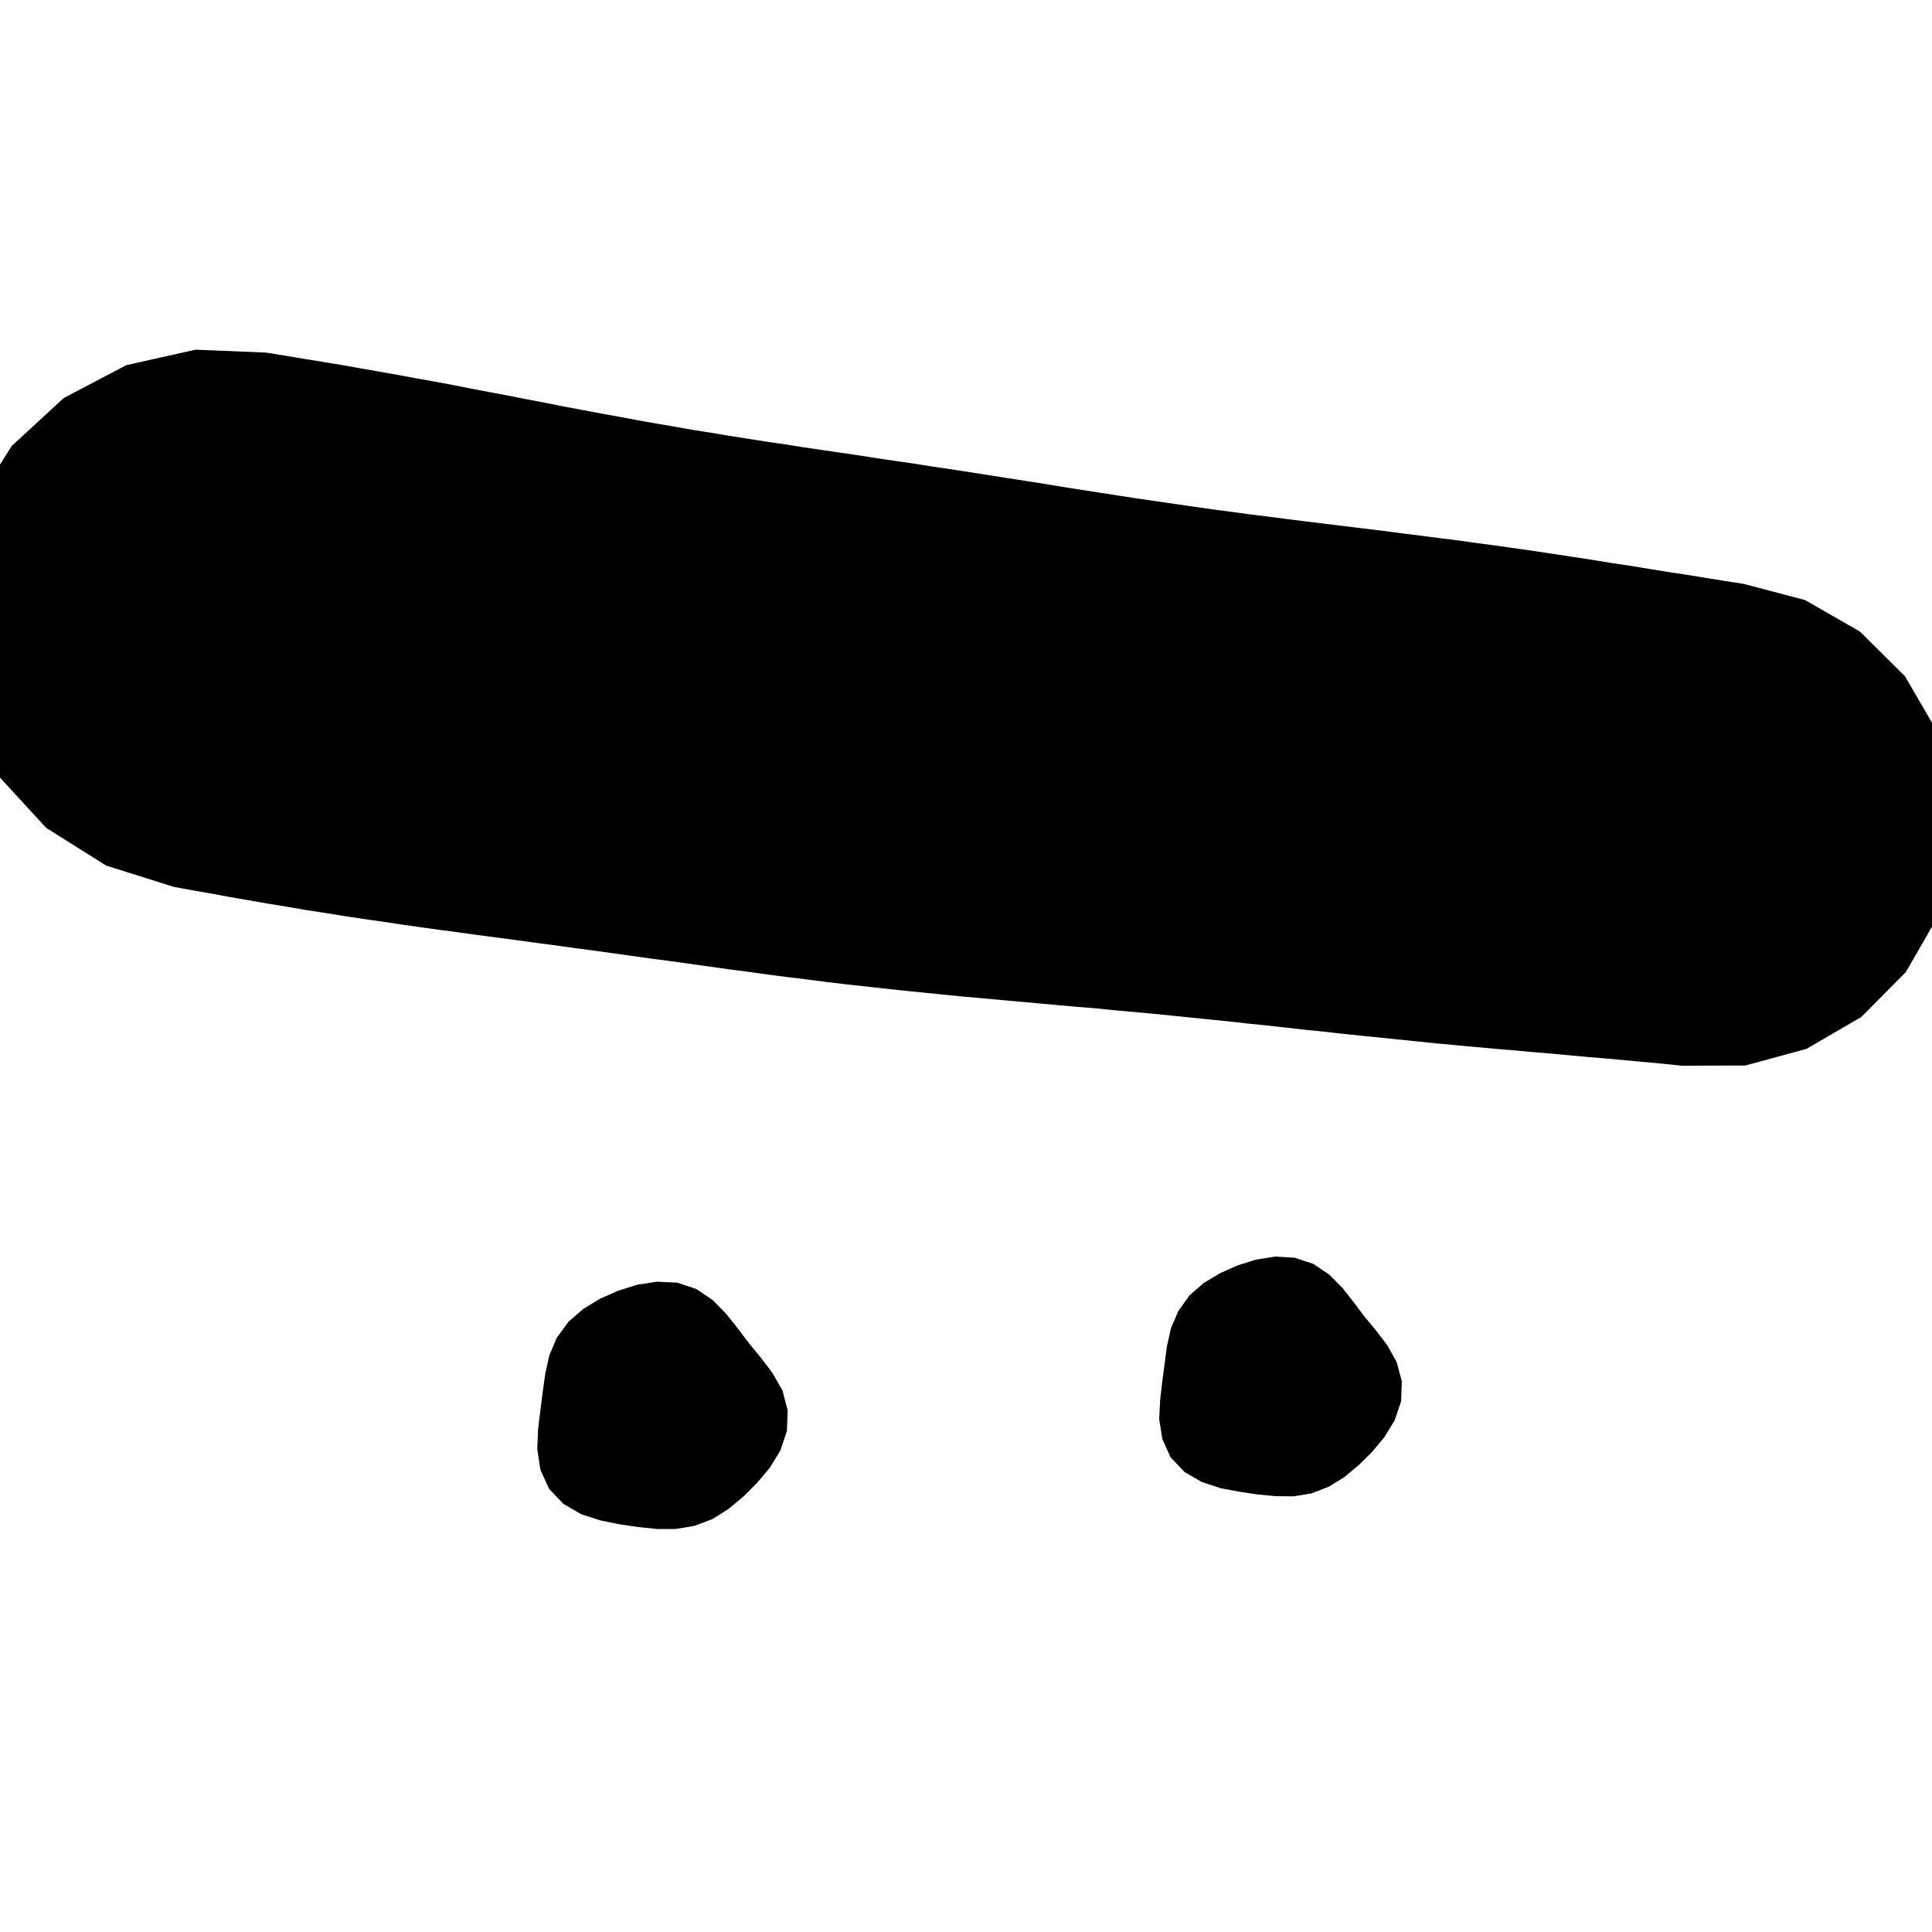
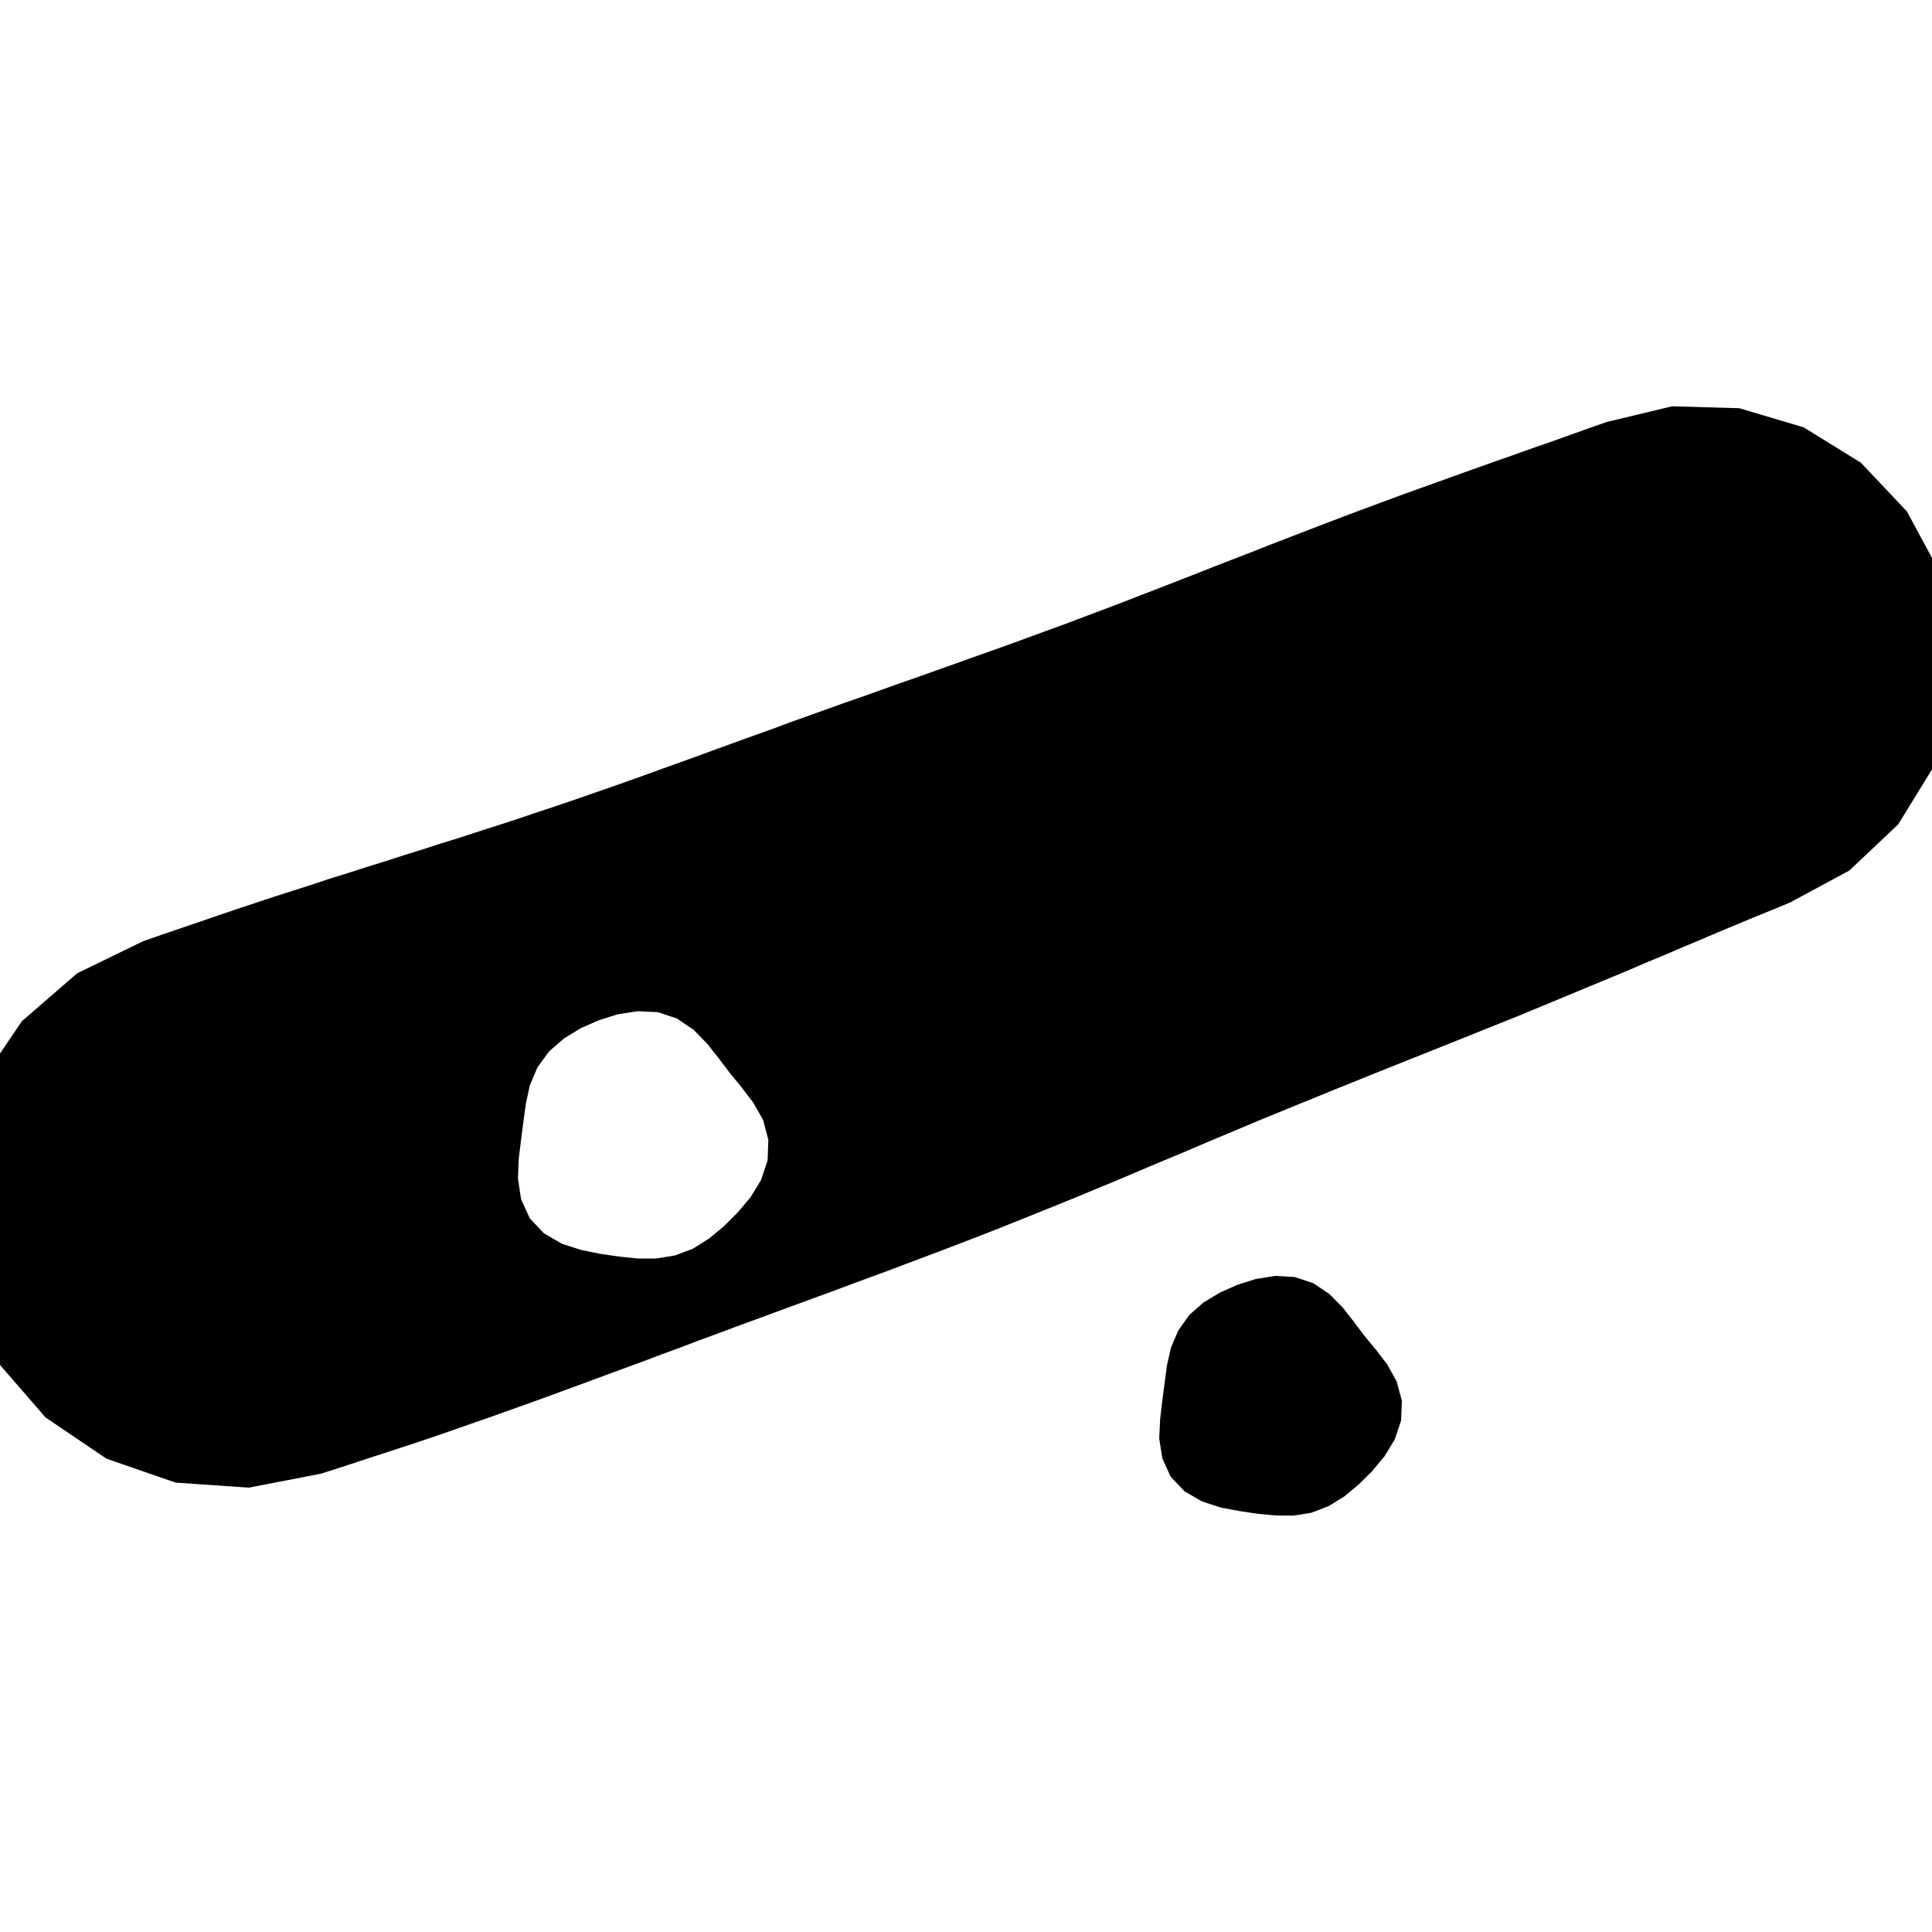
<svg xmlns="http://www.w3.org/2000/svg" viewBox="0 0 100 100" width="100" height="100" role="img" aria-label="OfflineMask">
-   <g transform="translate(0.00 7.50)">
+   <g transform="translate(0.00 10.50)">
    <g transform="translate(0.00 0.00) scale(1)">
-       <path d="M8.98 38.40 L9.95 38.58 L10.93 38.75 L11.90 38.93 L12.88 39.10 L13.86 39.27 L14.84 39.43 L15.82 39.60 L16.81 39.75 L17.79 39.91 L18.78 40.06 L19.77 40.20 L20.76 40.35 L21.75 40.49 L22.75 40.63 L23.74 40.76 L24.74 40.90 L25.73 41.03 L26.73 41.16 L27.73 41.30 L28.73 41.43 L29.73 41.57 L30.72 41.70 L31.72 41.84 L32.72 41.98 L33.72 42.12 L34.72 42.25 L35.72 42.39 L36.72 42.53 L37.72 42.67 L38.72 42.80 L39.72 42.94 L40.72 43.07 L41.72 43.19 L42.72 43.32 L43.72 43.44 L44.72 43.55 L45.72 43.66 L46.72 43.77 L47.72 43.87 L48.72 43.97 L49.72 44.07 L50.72 44.16 L51.71 44.25 L52.71 44.34 L53.71 44.43 L54.70 44.52 L55.70 44.61 L56.69 44.69 L57.69 44.79 L58.68 44.88 L59.67 44.97 L60.66 45.07 L61.64 45.17 L62.63 45.27 L63.62 45.37 L64.60 45.48 L65.58 45.58 L66.57 45.69 L67.55 45.80 L68.53 45.90 L69.51 46.01 L70.48 46.11 L71.46 46.21 L72.44 46.31 L73.42 46.41 L74.39 46.51 L75.37 46.60 L76.34 46.69 L77.32 46.78 L78.29 46.86 L79.27 46.95 L80.24 47.03 L81.22 47.12 L82.19 47.21 L83.16 47.29 L84.13 47.38 L85.11 47.47 L86.08 47.56 L87.05 47.66 L87.05 47.66 L90.34 47.65 L93.50 46.79 L96.34 45.14 L98.65 42.81 L100.29 39.96 L101.12 36.79 L101.11 33.51 L100.25 30.34 L98.60 27.50 L96.27 25.19 L93.43 23.56 L90.25 22.72 L90.25 22.72 L89.27 22.57 L88.28 22.41 L87.30 22.25 L86.31 22.10 L85.32 21.94 L84.34 21.78 L83.35 21.63 L82.36 21.47 L81.38 21.32 L80.39 21.17 L79.40 21.02 L78.42 20.88 L77.43 20.74 L76.45 20.61 L75.46 20.47 L74.48 20.35 L73.49 20.22 L72.51 20.10 L71.53 19.97 L70.54 19.85 L69.56 19.73 L68.58 19.61 L67.60 19.49 L66.63 19.37 L65.65 19.24 L64.67 19.12 L63.70 18.99 L62.73 18.86 L61.75 18.72 L60.78 18.58 L59.82 18.44 L58.85 18.30 L57.88 18.15 L56.92 18.00 L55.95 17.85 L54.99 17.70 L54.03 17.54 L53.07 17.39 L52.11 17.24 L51.15 17.09 L50.19 16.94 L49.23 16.79 L48.27 16.65 L47.32 16.50 L46.36 16.36 L45.40 16.22 L44.45 16.07 L43.49 15.93 L42.54 15.79 L41.58 15.65 L40.63 15.50 L39.67 15.36 L38.72 15.21 L37.76 15.06 L36.81 14.90 L35.85 14.75 L34.90 14.58 L33.95 14.42 L33.00 14.25 L32.04 14.07 L31.09 13.90 L30.14 13.72 L29.18 13.54 L28.23 13.35 L27.28 13.17 L26.32 12.98 L25.36 12.80 L24.41 12.62 L23.45 12.43 L22.49 12.25 L21.53 12.08 L20.56 11.90 L19.60 11.73 L18.63 11.56 L17.67 11.39 L16.70 11.23 L15.72 11.07 L14.75 10.91 L13.78 10.75 L13.78 10.75 L10.12 10.60 L6.54 11.40 L3.30 13.10 L0.61 15.58 L-1.35 18.68 L-2.44 22.17 L-2.59 25.83 L-1.79 29.41 L-0.09 32.65 L2.39 35.35 L5.49 37.30 L8.98 38.40 Z" fill="#000" />
-       <path d="M40.77 65.50 L40.73 66.57 L40.39 67.58 L39.84 68.48 L39.18 69.26 L38.47 69.97 L37.71 70.60 L36.87 71.13 L35.94 71.48 L34.97 71.64 L34.00 71.64 L33.04 71.54 L32.08 71.40 L31.09 71.20 L30.09 70.88 L29.16 70.34 L28.42 69.56 L27.97 68.57 L27.81 67.51 L27.85 66.47 L27.97 65.50 L28.09 64.56 L28.22 63.62 L28.43 62.66 L28.82 61.74 L29.42 60.92 L30.19 60.25 L31.06 59.72 L31.99 59.31 L32.97 59.00 L34.00 58.84 L35.05 58.89 L36.04 59.22 L36.90 59.80 L37.61 60.53 L38.21 61.29 L38.77 62.03 L39.37 62.76 L39.98 63.56 L40.50 64.47 Z" fill="#000" />
-       <path d="M72.56 64.00 L72.52 65.03 L72.19 66.01 L71.66 66.88 L71.02 67.65 L70.33 68.33 L69.59 68.95 L68.78 69.45 L67.88 69.80 L66.94 69.95 L66.00 69.94 L65.07 69.85 L64.14 69.71 L63.18 69.53 L62.21 69.21 L61.31 68.69 L60.59 67.93 L60.16 66.98 L60.00 65.95 L60.05 64.94 L60.16 64.00 L60.28 63.09 L60.40 62.18 L60.61 61.25 L60.99 60.36 L61.56 59.56 L62.30 58.91 L63.15 58.40 L64.05 58.00 L65.00 57.70 L66.00 57.54 L67.01 57.60 L67.98 57.92 L68.81 58.48 L69.50 59.18 L70.08 59.92 L70.62 60.64 L71.21 61.35 L71.80 62.12 L72.29 63.00 Z" fill="#000" />
+       <path d="M16.60 65.78 L17.58 65.47 L18.55 65.15 L19.53 64.83 L20.51 64.51 L21.49 64.19 L22.47 63.86 L23.45 63.52 L24.42 63.18 L25.40 62.84 L26.38 62.49 L27.36 62.14 L28.33 61.79 L29.31 61.43 L30.29 61.07 L31.26 60.71 L32.24 60.35 L33.22 59.99 L34.20 59.62 L35.18 59.26 L36.15 58.89 L37.13 58.53 L38.12 58.16 L39.10 57.80 L40.08 57.44 L41.06 57.08 L42.04 56.72 L43.03 56.36 L44.01 55.99 L44.99 55.63 L45.97 55.27 L46.95 54.90 L47.93 54.53 L48.91 54.16 L49.88 53.79 L50.86 53.41 L51.83 53.03 L52.80 52.64 L53.77 52.25 L54.74 51.86 L55.70 51.47 L56.66 51.07 L57.63 50.67 L58.58 50.27 L59.54 49.86 L60.50 49.46 L61.46 49.06 L62.41 48.65 L63.37 48.25 L64.32 47.85 L65.27 47.45 L66.23 47.06 L67.18 46.67 L68.14 46.28 L69.09 45.89 L70.04 45.51 L71.00 45.12 L71.95 44.74 L72.90 44.36 L73.86 43.98 L74.81 43.60 L75.76 43.22 L76.70 42.84 L77.65 42.46 L78.60 42.08 L79.54 41.69 L80.48 41.30 L81.42 40.91 L82.36 40.52 L83.30 40.13 L84.24 39.74 L85.17 39.34 L86.11 38.95 L87.04 38.55 L87.98 38.16 L88.91 37.76 L89.85 37.37 L90.78 36.98 L91.72 36.60 L92.66 36.21 L92.66 36.21 L95.72 34.56 L98.25 32.17 L100.07 29.21 L101.06 25.88 L101.16 22.41 L100.35 19.03 L98.70 15.97 L96.32 13.45 L93.36 11.62 L90.03 10.63 L86.55 10.53 L83.17 11.34 L83.17 11.34 L82.20 11.68 L81.22 12.03 L80.24 12.38 L79.26 12.72 L78.28 13.07 L77.31 13.41 L76.33 13.76 L75.35 14.11 L74.38 14.46 L73.40 14.81 L72.43 15.16 L71.46 15.52 L70.49 15.88 L69.53 16.24 L68.56 16.61 L67.60 16.98 L66.64 17.35 L65.68 17.72 L64.72 18.10 L63.76 18.47 L62.81 18.84 L61.85 19.22 L60.90 19.59 L59.95 19.96 L58.99 20.33 L58.04 20.70 L57.09 21.06 L56.13 21.42 L55.18 21.78 L54.22 22.13 L53.27 22.48 L52.31 22.83 L51.36 23.17 L50.40 23.51 L49.45 23.85 L48.49 24.19 L47.54 24.53 L46.59 24.86 L45.64 25.20 L44.69 25.54 L43.74 25.87 L42.79 26.21 L41.84 26.55 L40.89 26.89 L39.95 27.24 L39.00 27.58 L38.06 27.92 L37.12 28.26 L36.17 28.61 L35.23 28.95 L34.28 29.29 L33.34 29.63 L32.39 29.97 L31.45 30.30 L30.50 30.63 L29.55 30.96 L28.60 31.28 L27.64 31.60 L26.69 31.92 L25.73 32.23 L24.77 32.54 L23.82 32.85 L22.85 33.15 L21.89 33.46 L20.93 33.76 L19.97 34.07 L19.00 34.37 L18.04 34.68 L17.07 34.98 L16.11 35.30 L15.14 35.61 L14.17 35.92 L13.21 36.24 L12.24 36.56 L11.27 36.89 L10.31 37.22 L9.34 37.55 L8.37 37.88 L7.40 38.22 L7.40 38.22 L3.99 39.88 L1.13 42.36 L-1.00 45.51 L-2.24 49.09 L-2.50 52.88 L-1.78 56.60 L-0.12 60.01 L2.36 62.87 L5.51 65.00 L9.09 66.24 L12.88 66.50 L16.60 65.78 Z M39.77 48.50 L39.73 49.57 L39.39 50.58 L38.84 51.48 L38.18 52.26 L37.47 52.97 L36.71 53.60 L35.87 54.13 L34.94 54.48 L33.97 54.64 L33.00 54.64 L32.04 54.54 L31.08 54.40 L30.09 54.20 L29.09 53.88 L28.16 53.34 L27.42 52.56 L26.97 51.57 L26.81 50.51 L26.85 49.47 L26.97 48.50 L27.09 47.56 L27.22 46.62 L27.43 45.66 L27.82 44.74 L28.42 43.92 L29.19 43.25 L30.06 42.72 L30.99 42.31 L31.97 42.00 L33.00 41.84 L34.05 41.89 L35.04 42.22 L35.90 42.80 L36.61 43.53 L37.21 44.29 L37.77 45.03 L38.37 45.76 L38.98 46.56 L39.50 47.47 Z M72.56 62.00 L72.52 63.03 L72.19 64.01 L71.66 64.88 L71.02 65.65 L70.33 66.33 L69.59 66.95 L68.78 67.45 L67.88 67.80 L66.94 67.95 L66.00 67.94 L65.07 67.85 L64.14 67.71 L63.18 67.53 L62.21 67.21 L61.31 66.69 L60.59 65.93 L60.16 64.98 L60.00 63.95 L60.05 62.94 L60.16 62.00 L60.28 61.09 L60.40 60.18 L60.61 59.25 L60.99 58.36 L61.56 57.56 L62.30 56.91 L63.15 56.40 L64.05 56.00 L65.00 55.70 L66.00 55.54 L67.01 55.60 L67.98 55.92 L68.81 56.48 L69.50 57.18 L70.08 57.92 L70.62 58.64 L71.21 59.35 L71.80 60.12 L72.29 61.00 Z" fill-rule="evenodd" fill="#000" />
    </g>
  </g>
</svg>
